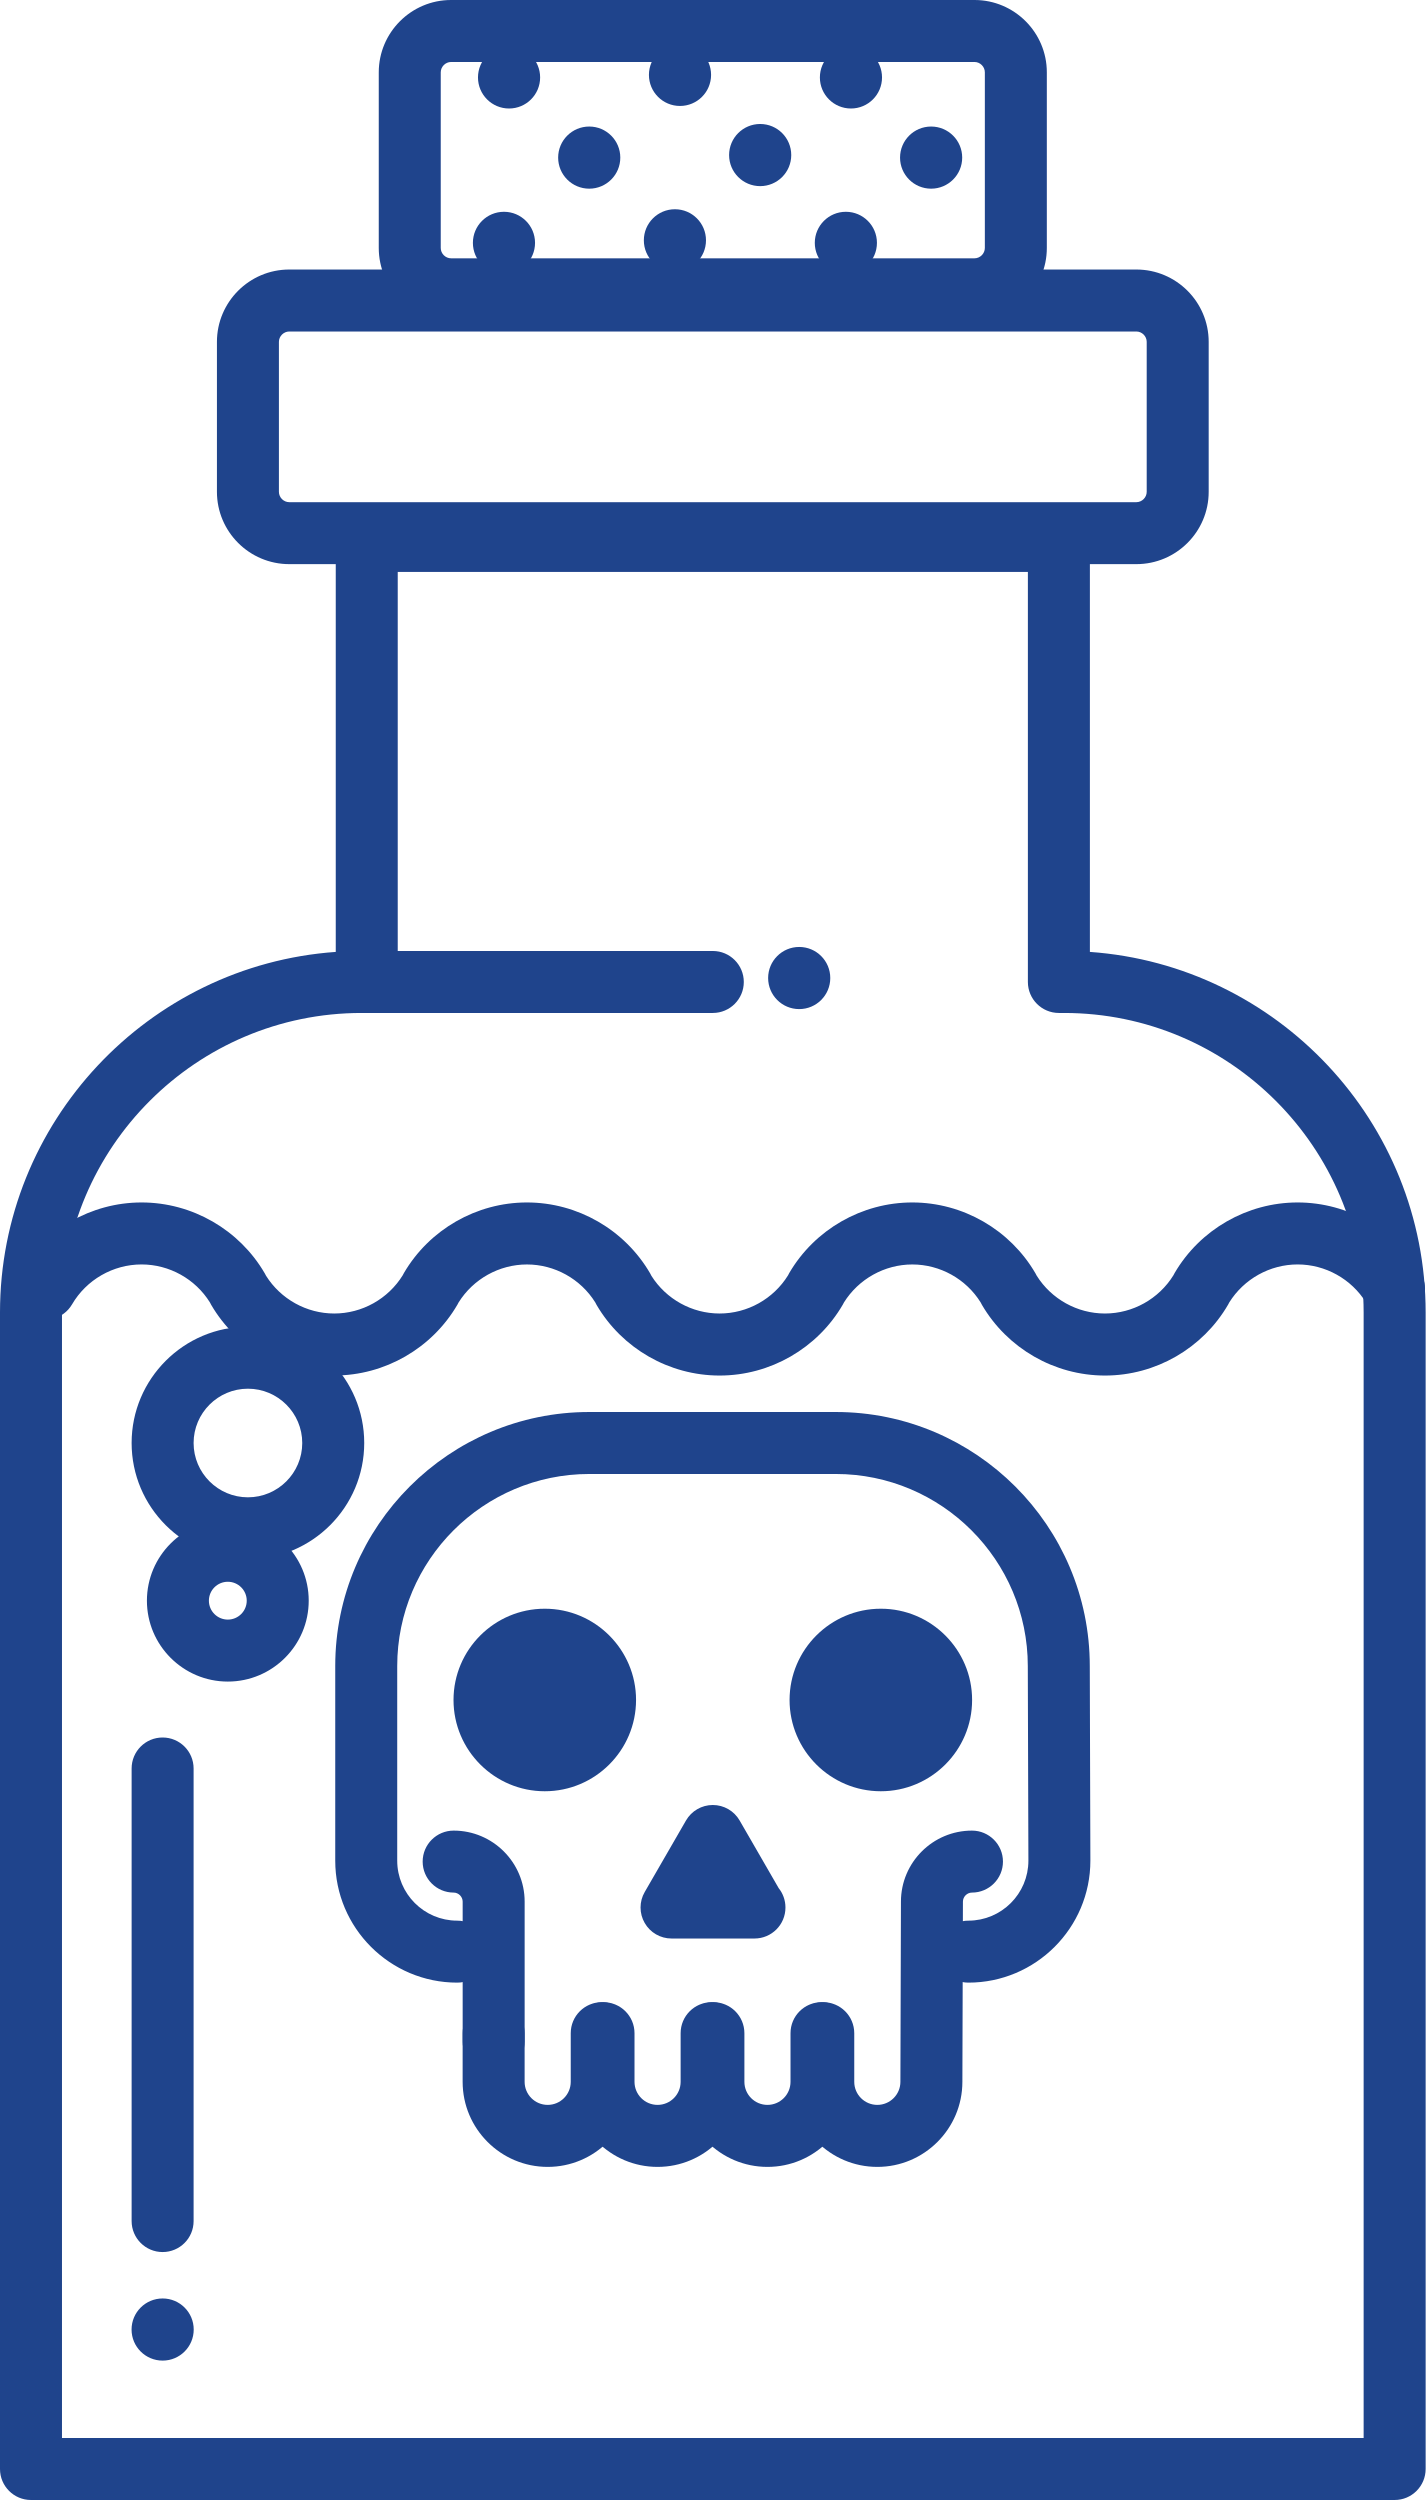
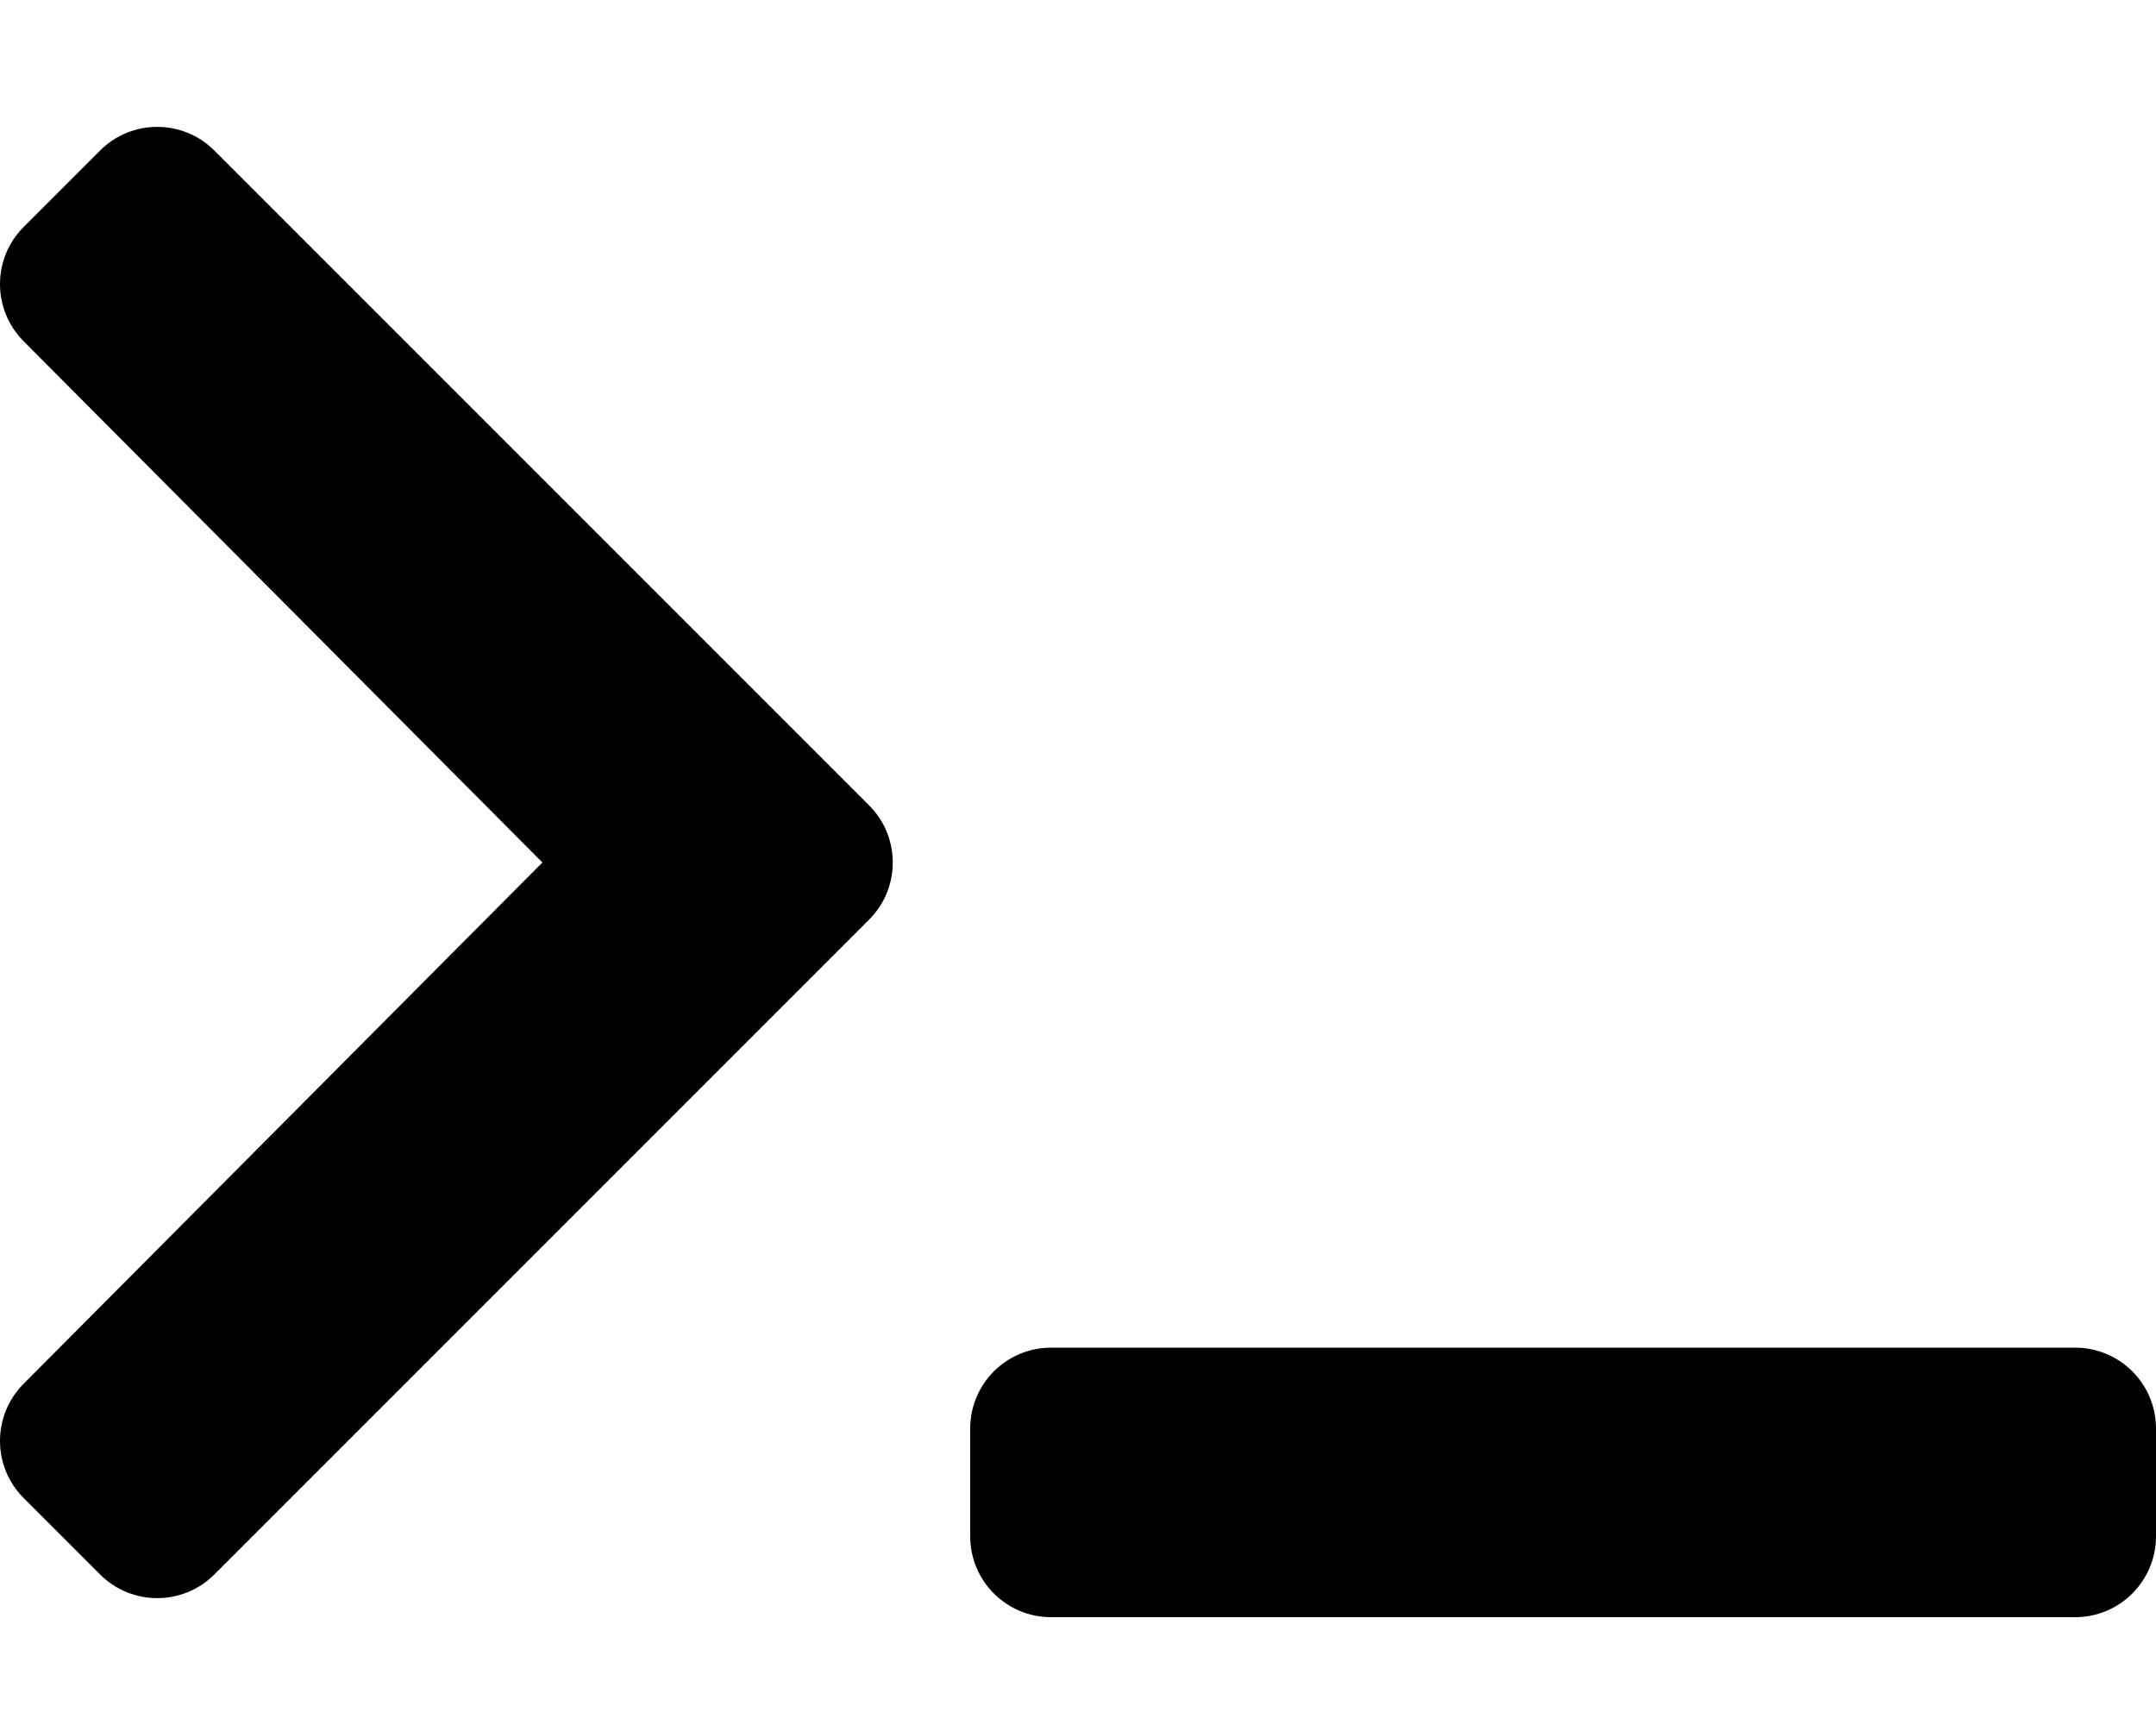
- <svg xmlns="http://www.w3.org/2000/svg" version="1.1" x="0px" y="0px" width="52.672px" height="92.367px" viewBox="0 0 52.672 92.367" enable-background="new 0 0 52.672 92.367" xml:space="preserve">
-   <g id="Layer_2">
- </g>
-   <g id="icons">
-     <g>
-       <g>
-         <g>
-           <path fill="#1F448C" d="M51.527,92.367H1.145C0.513,92.367,0,91.854,0,91.222V48.495C0,41.45,5.482,35.661,12.405,35.17V19.987      c0-0.633,0.513-1.145,1.145-1.145h25.573c0.632,0,1.145,0.513,1.145,1.145V35.17c6.922,0.491,12.405,6.28,12.405,13.325v42.726      C52.672,91.854,52.159,92.367,51.527,92.367z M2.29,90.076h48.092V48.495c0-6.103-4.966-11.069-11.069-11.069h-0.191      c-0.632,0-1.145-0.513-1.145-1.145V21.132H14.695v14.004h11.641c0.632,0,1.145,0.513,1.145,1.145s-0.513,1.145-1.145,1.145      H13.359c-6.103,0-11.069,4.966-11.069,11.069V90.076z" />
-         </g>
-         <g>
-           <path fill="#1F448C" d="M41.985,20.843H10.687c-1.473,0-2.672-1.199-2.672-2.672V12.63c0-1.473,1.199-2.672,2.672-2.672h31.298      c1.473,0,2.672,1.199,2.672,2.672v5.542C44.657,19.645,43.458,20.843,41.985,20.843z M10.687,12.248      c-0.207,0-0.382,0.175-0.382,0.382v5.542c0,0.207,0.174,0.382,0.382,0.382h31.298c0.207,0,0.382-0.175,0.382-0.382V12.63      c0-0.207-0.174-0.382-0.382-0.382H10.687z" />
-         </g>
-         <g>
-           <path fill="#1F448C" d="M36.005,11.834H16.666c-1.473,0-2.672-1.199-2.672-2.672v-6.49C13.995,1.199,15.193,0,16.666,0h19.339      c1.473,0,2.672,1.199,2.672,2.672v6.49C38.677,10.635,37.478,11.834,36.005,11.834z M16.666,2.29      c-0.207,0-0.382,0.175-0.382,0.382v6.49c0,0.207,0.174,0.382,0.382,0.382h19.339c0.207,0,0.382-0.175,0.382-0.382v-6.49      c0-0.207-0.174-0.382-0.382-0.382H16.666z" />
-         </g>
-         <g>
-           <g>
-             <g>
-               <circle fill="#1F448C" cx="18.808" cy="2.861" r="1.148" />
-             </g>
-             <g>
-               <circle fill="#1F448C" cx="21.77" cy="5.823" r="1.148" />
-             </g>
-             <g>
-               <circle fill="#1F448C" cx="18.62" cy="8.973" r="1.148" />
-             </g>
-           </g>
-           <g>
-             <g>
-               <circle fill="#1F448C" cx="25.124" cy="2.767" r="1.148" />
-             </g>
-             <g>
-               <circle fill="#1F448C" cx="28.086" cy="5.729" r="1.148" />
-             </g>
-             <g>
-               <circle fill="#1F448C" cx="24.936" cy="8.879" r="1.148" />
-             </g>
-           </g>
-           <g>
-             <g>
-               <circle fill="#1F448C" cx="31.44" cy="2.861" r="1.148" />
-             </g>
-             <g>
-               <circle fill="#1F448C" cx="34.402" cy="5.823" r="1.148" />
-             </g>
-             <g>
-               <circle fill="#1F448C" cx="31.252" cy="8.973" r="1.148" />
-             </g>
-           </g>
-         </g>
-         <g>
-           <circle fill="#1F448C" cx="29.528" cy="36.135" r="1.148" />
-         </g>
-         <g>
-           <g>
-             <polygon fill="#1F448C" points="26.336,67.834 27.099,69.155 27.861,70.477 26.336,70.477 24.81,70.477 25.573,69.155      " />
-             <path fill="#1F448C" d="M27.876,71.622c-0.004,0-0.009,0.001-0.015,0h-3.05c-0.409,0-0.787-0.218-0.991-0.573       c-0.205-0.354-0.205-0.791,0-1.145l1.525-2.642c0.204-0.354,0.582-0.573,0.991-0.573c0.409,0,0.787,0.218,0.991,0.573       l1.442,2.498c0.157,0.196,0.251,0.445,0.251,0.716C29.021,71.109,28.509,71.622,27.876,71.622z" />
-           </g>
-           <g>
-             <g>
-               <g>
-                 <circle fill="#1F448C" cx="20.128" cy="62.809" r="2.227" />
-                 <path fill="#1F448C" d="M20.128,66.181c-1.859,0-3.372-1.513-3.372-3.372c0-1.86,1.513-3.372,3.372-3.372         c1.859,0,3.372,1.513,3.372,3.372C23.499,64.668,21.987,66.181,20.128,66.181z M20.128,61.727         c-0.596,0-1.082,0.485-1.082,1.082s0.485,1.082,1.082,1.082c0.596,0,1.082-0.485,1.082-1.082S20.724,61.727,20.128,61.727z" />
-               </g>
-               <g>
-                 <circle fill="#1F448C" cx="32.544" cy="62.809" r="2.227" />
-                 <path fill="#1F448C" d="M32.544,66.181c-1.86,0-3.372-1.513-3.372-3.372c0-1.86,1.513-3.372,3.372-3.372         c1.859,0,3.372,1.513,3.372,3.372C35.916,64.668,34.403,66.181,32.544,66.181z M32.544,61.727         c-0.597,0-1.082,0.485-1.082,1.082s0.485,1.082,1.082,1.082c0.596,0,1.082-0.485,1.082-1.082S33.141,61.727,32.544,61.727z" />
-               </g>
-             </g>
-             <g>
-               <g>
-                 <g>
-                   <g>
-                     <path fill="#1F448C" d="M18.239,76.579c-0.632,0-1.145-0.513-1.145-1.145v-5.175c0-0.181-0.153-0.334-0.333-0.334           c-0.632,0-1.145-0.513-1.145-1.145s0.513-1.145,1.145-1.145c1.446,0,2.623,1.177,2.623,2.624v5.175           C19.384,76.067,18.872,76.579,18.239,76.579z" />
-                   </g>
-                 </g>
-                 <g>
-                   <path fill="#1F448C" d="M35.779,73.252c-0.632,0-1.145-0.513-1.145-1.145s0.513-1.145,1.145-1.145          c1.223,0,2.217-0.994,2.217-2.217l-0.022-7.189c0-3.913-3.184-7.097-7.097-7.097h-9.104c-3.913,0-7.097,3.184-7.097,7.097          v7.189c0,1.223,0.994,2.217,2.217,2.217c0.632,0,1.145,0.513,1.145,1.145s-0.513,1.145-1.145,1.145          c-2.485,0-4.507-2.022-4.507-4.507v-7.189c0-5.176,4.211-9.387,9.387-9.387h9.104c5.176,0,9.387,4.211,9.387,9.387          l0.022,7.189C40.286,71.231,38.264,73.252,35.779,73.252z" />
-                 </g>
-               </g>
-               <g>
-                 <path fill="#1F448C" d="M20.235,80.06c-1.732,0-3.142-1.41-3.142-3.143V75.12c0-0.633,0.513-1.145,1.145-1.145         c0.632,0,1.145,0.513,1.145,1.145v1.797c0,0.47,0.382,0.852,0.852,0.852c0.47,0,0.852-0.382,0.852-0.852V75.12         c0-0.633,0.513-1.145,1.145-1.145c0.632,0,1.145,0.513,1.145,1.145v1.797C23.377,78.65,21.967,80.06,20.235,80.06z" />
-               </g>
-               <g>
-                 <path fill="#1F448C" d="M24.295,80.06c-1.732,0-3.142-1.41-3.142-3.143V75.12c0-0.633,0.513-1.145,1.145-1.145         c0.632,0,1.145,0.513,1.145,1.145v1.797c0,0.47,0.382,0.852,0.852,0.852s0.852-0.382,0.852-0.852V75.12         c0-0.633,0.513-1.145,1.145-1.145c0.632,0,1.145,0.513,1.145,1.145v1.797C27.437,78.65,26.027,80.06,24.295,80.06z" />
-               </g>
-               <g>
-                 <path fill="#1F448C" d="M28.355,80.06c-1.732,0-3.142-1.41-3.142-3.143V75.12c0-0.633,0.513-1.145,1.145-1.145         c0.632,0,1.145,0.513,1.145,1.145v1.797c0,0.47,0.382,0.852,0.852,0.852c0.47,0,0.852-0.382,0.852-0.852V75.12         c0-0.633,0.513-1.145,1.145-1.145c0.632,0,1.145,0.513,1.145,1.145v1.797C31.497,78.65,30.087,80.06,28.355,80.06z" />
-               </g>
-               <g>
-                 <path fill="#1F448C" d="M32.414,80.06c-1.732,0-3.142-1.41-3.142-3.143V75.12c0-0.633,0.513-1.145,1.145-1.145         c0.632,0,1.145,0.513,1.145,1.145v1.797c0,0.47,0.382,0.852,0.852,0.852c0.47,0,0.853-0.382,0.853-0.852l0.02-6.658         c0-1.447,1.177-2.624,2.624-2.624c0.632,0,1.145,0.513,1.145,1.145s-0.513,1.145-1.145,1.145         c-0.181,0-0.334,0.153-0.334,0.334l-0.02,6.658C35.557,78.65,34.147,80.06,32.414,80.06z" />
-               </g>
-             </g>
-           </g>
-         </g>
-         <g>
-           <path fill="#1F448C" d="M40.826,50.822c-1.863,0-3.604-1-4.545-2.609c-0.017-0.03-0.034-0.06-0.048-0.091      c-0.54-0.868-1.5-1.404-2.526-1.404c-1.024,0-1.984,0.536-2.526,1.404c-0.013,0.026-0.026,0.053-0.041,0.078      c-0.939,1.617-2.684,2.622-4.553,2.622c-1.863,0-3.604-1-4.545-2.609c-0.018-0.031-0.035-0.063-0.05-0.095      c-0.542-0.866-1.5-1.4-2.523-1.4c-1.024,0-1.984,0.536-2.526,1.404c-0.013,0.027-0.026,0.053-0.041,0.078      c-0.94,1.617-2.684,2.621-4.553,2.621c-1.863,0-3.604-1-4.545-2.609c-0.017-0.03-0.034-0.06-0.048-0.091      c-0.54-0.868-1.5-1.404-2.526-1.404c-1.052,0-2.037,0.565-2.568,1.475c-0.319,0.546-1.023,0.729-1.566,0.41      c-0.546-0.319-0.73-1.021-0.411-1.567c0.941-1.609,2.683-2.608,4.545-2.608c1.869,0,3.613,1.005,4.553,2.621      c0.016,0.028,0.031,0.056,0.045,0.085c0.542,0.864,1.499,1.397,2.521,1.397c1.028,0,1.99-0.539,2.53-1.412      c0.013-0.029,0.028-0.056,0.044-0.083c0.941-1.609,2.683-2.608,4.545-2.608c1.868,0,3.613,1.004,4.553,2.621      c0.017,0.029,0.033,0.06,0.047,0.09c0.542,0.861,1.498,1.392,2.518,1.392c1.029,0,1.99-0.539,2.53-1.411      c0.013-0.029,0.028-0.057,0.044-0.084c0.941-1.609,2.683-2.608,4.545-2.608c1.869,0,3.613,1.005,4.553,2.621      c0.016,0.028,0.031,0.056,0.045,0.085c0.542,0.864,1.499,1.397,2.521,1.397c1.028,0,1.99-0.539,2.53-1.412      c0.013-0.029,0.028-0.056,0.044-0.083c0.941-1.609,2.683-2.608,4.545-2.608c1.868,0,3.613,1.004,4.553,2.621      c0.13,0.224,0.18,0.486,0.142,0.743c-0.092,0.625-0.67,1.066-1.301,0.97c-0.393-0.058-0.71-0.307-0.868-0.639      c-0.541-0.869-1.501-1.405-2.526-1.405c-1.024,0-1.984,0.536-2.526,1.404c-0.013,0.026-0.026,0.053-0.041,0.078      C44.438,49.818,42.694,50.822,40.826,50.822z" />
-         </g>
-         <g>
-           <path fill="#1F448C" d="M9.16,57.611c-2.369,0-4.297-1.927-4.297-4.297c0-2.369,1.928-4.297,4.297-4.297      s4.297,1.927,4.297,4.297C13.457,55.684,11.529,57.611,9.16,57.611z M9.16,51.308c-1.106,0-2.007,0.9-2.007,2.007      c0,1.106,0.901,2.006,2.007,2.006s2.007-0.9,2.007-2.006C11.167,52.208,10.267,51.308,9.16,51.308z" />
-         </g>
-         <g>
-           <path fill="#1F448C" d="M8.417,62.129c-1.648,0-2.989-1.341-2.989-2.989s1.34-2.989,2.989-2.989s2.989,1.341,2.989,2.989      S10.065,62.129,8.417,62.129z M8.417,58.441c-0.385,0-0.699,0.313-0.699,0.699s0.313,0.699,0.699,0.699s0.699-0.314,0.699-0.699      S8.802,58.441,8.417,58.441z" />
-         </g>
-         <g>
-           <g>
-             <circle fill="#1F448C" cx="6.009" cy="86.069" r="1.148" />
-           </g>
-           <g>
-             <path fill="#1F448C" d="M6.008,83.206c-0.632,0-1.145-0.513-1.145-1.145V65.34c0-0.633,0.513-1.145,1.145-1.145       s1.145,0.513,1.145,1.145v16.721C7.154,82.694,6.641,83.206,6.008,83.206z" />
-           </g>
-         </g>
-       </g>
-     </g>
-   </g>
+ <svg xmlns="http://www.w3.org/2000/svg" aria-hidden="true" focusable="false" data-prefix="fas" data-icon="terminal" class="svg-inline--fa fa-terminal fa-w-20" role="img" viewBox="0 0 640 512">
+   <path fill="currentColor" d="M257.981 272.971L63.638 467.314c-9.373 9.373-24.569 9.373-33.941 0L7.029 444.647c-9.357-9.357-9.375-24.522-.04-33.901L161.011 256 6.99 101.255c-9.335-9.379-9.317-24.544.04-33.901l22.667-22.667c9.373-9.373 24.569-9.373 33.941 0L257.981 239.03c9.373 9.372 9.373 24.568 0 33.941zM640 456v-32c0-13.255-10.745-24-24-24H312c-13.255 0-24 10.745-24 24v32c0 13.255 10.745 24 24 24h304c13.255 0 24-10.745 24-24z" />
</svg>
